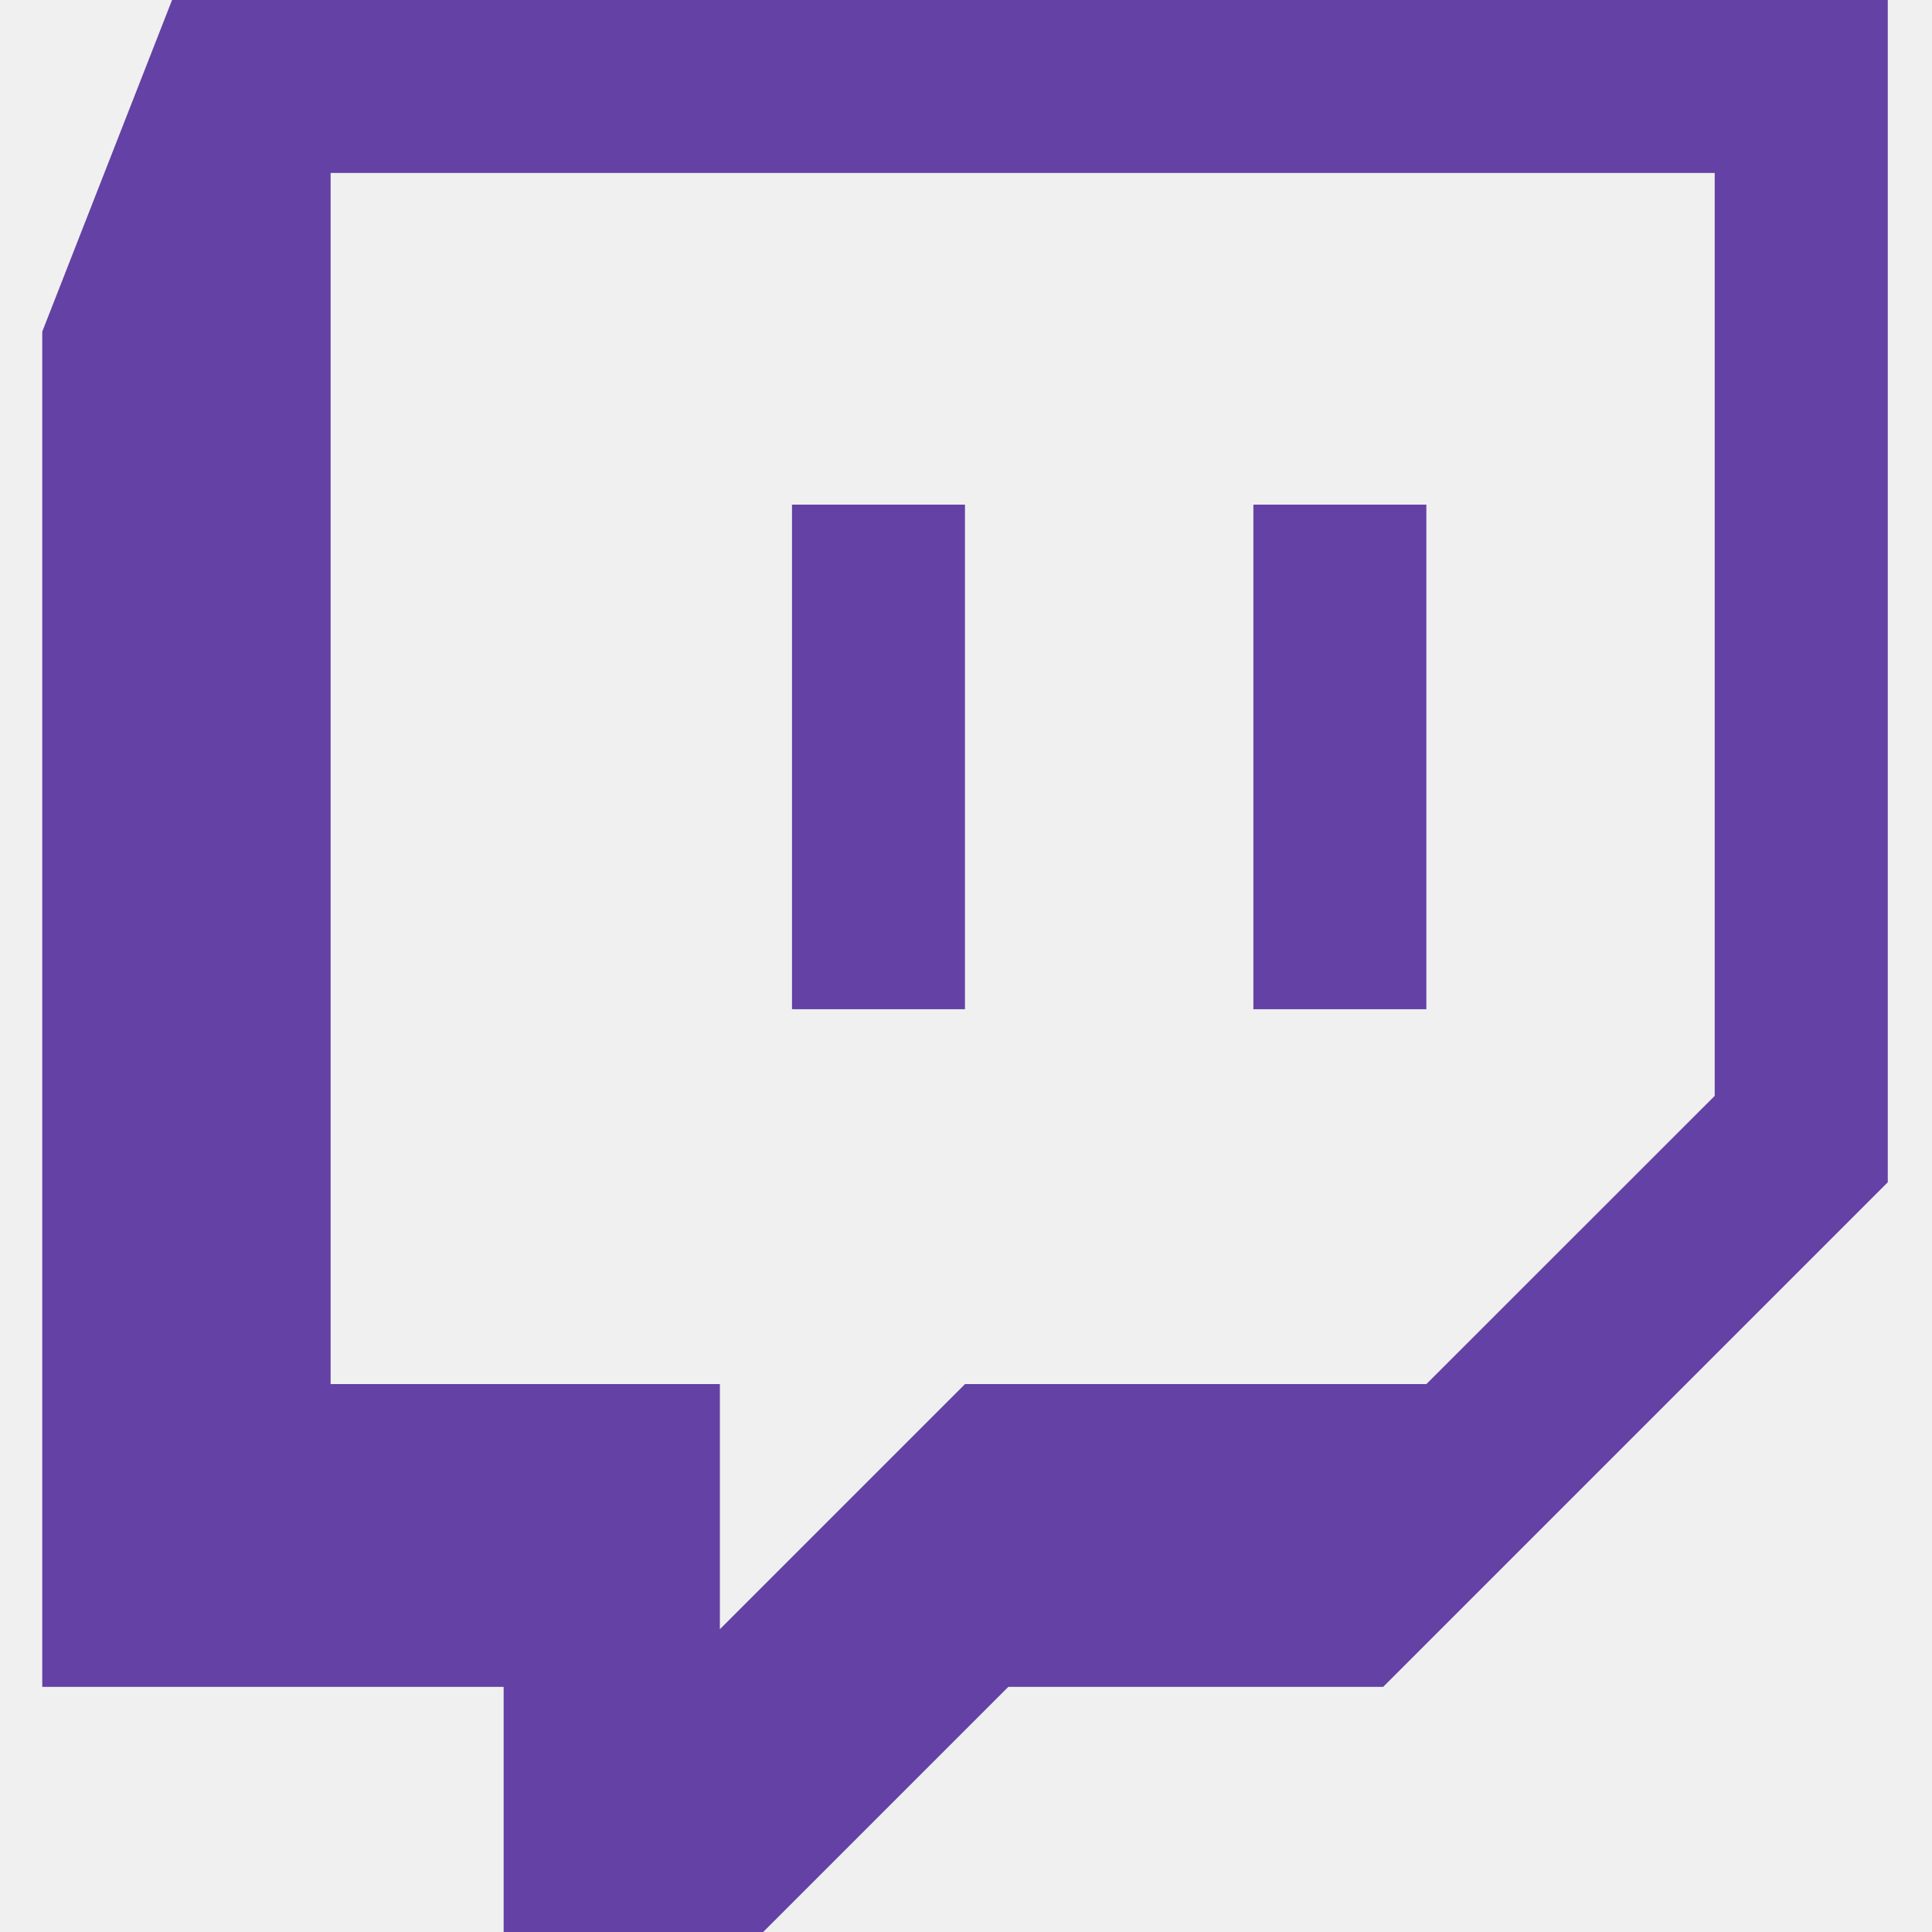
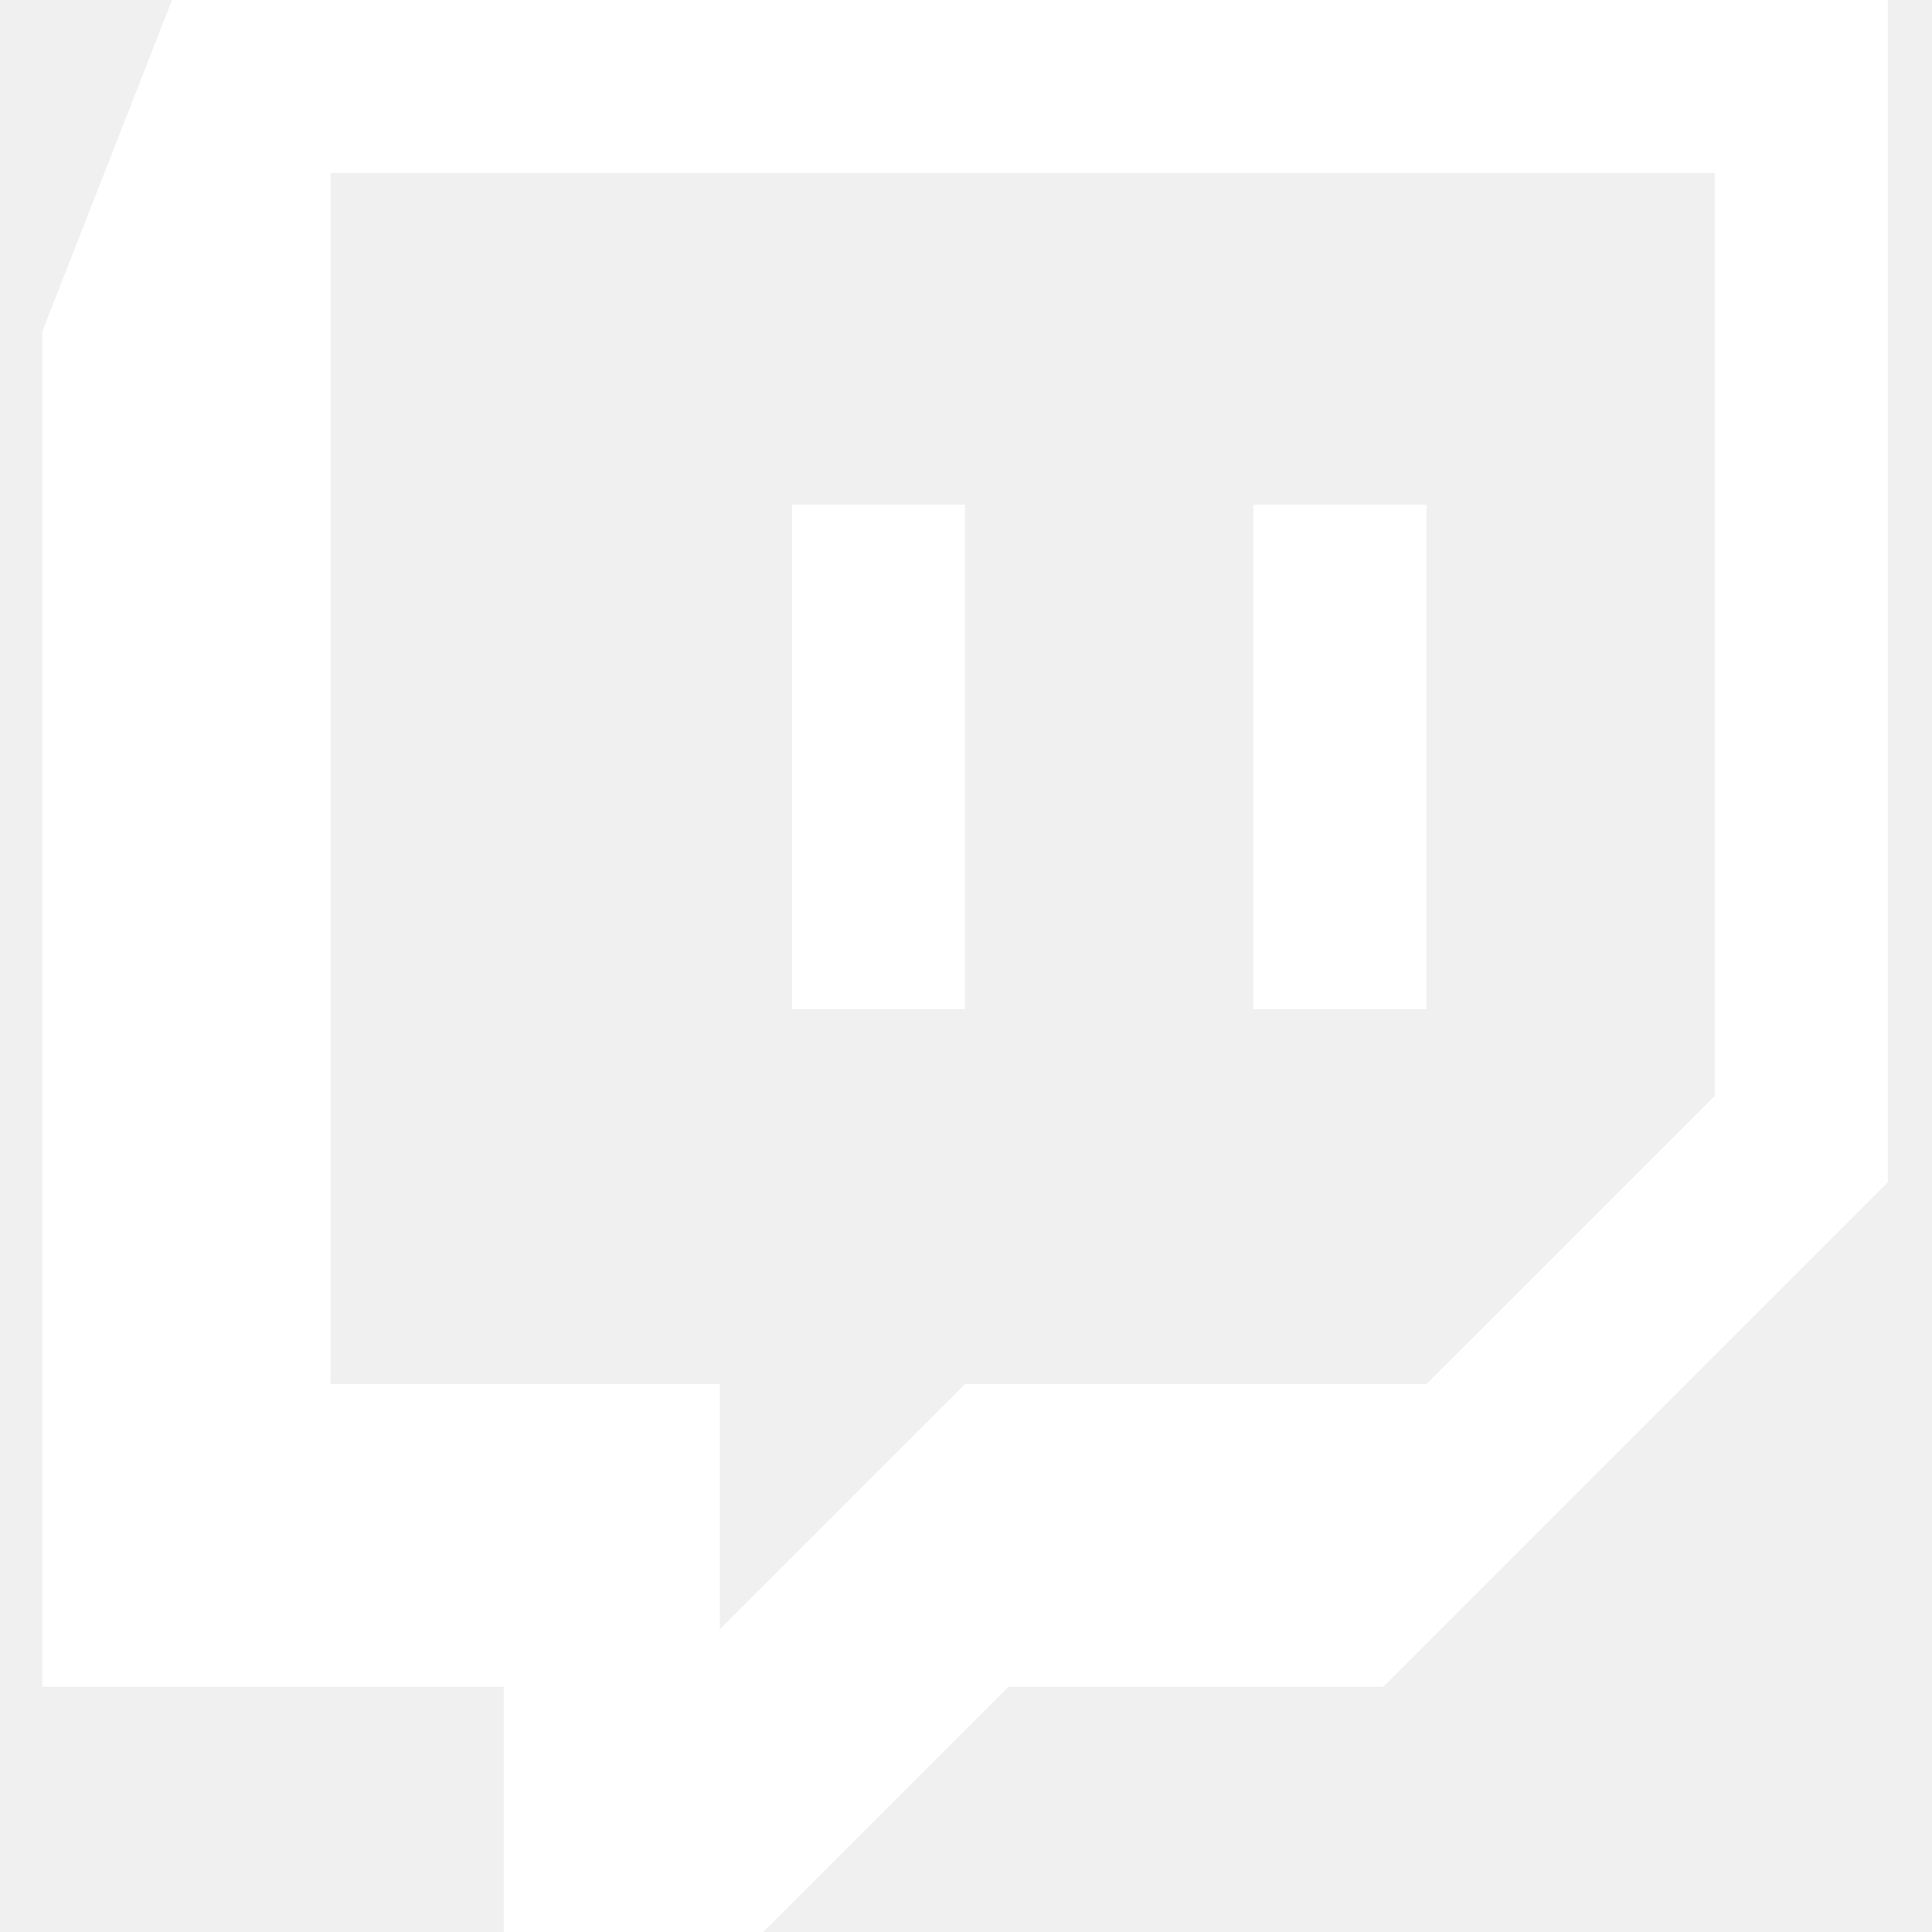
<svg xmlns="http://www.w3.org/2000/svg" width="64" height="64">
-   <path d="M5.7 0L1.4 10.985V55.88h15.284V64h8.597l8.12-8.12h12.418l16.716-16.716V0H5.7zm51.104 36.3L47.25 45.85H31.967l-8.12 8.12v-8.12H10.952V5.73h45.85V36.3zM47.25 16.716v16.716h-5.73V16.716h5.73zm-15.284 0v16.716h-5.73V16.716h5.73z" fill="#6441a4" fill-rule="evenodd" />
+   <path d="M5.7 0L1.4 10.985V55.88h15.284V64h8.597l8.12-8.12h12.418l16.716-16.716V0H5.7zm51.104 36.3L47.25 45.85H31.967l-8.12 8.12v-8.12H10.952V5.73h45.85V36.3zM47.25 16.716v16.716h-5.73V16.716h5.73zm-15.284 0v16.716h-5.73V16.716h5.73z" fill="#ffffff" fill-rule="evenodd" />
</svg>
